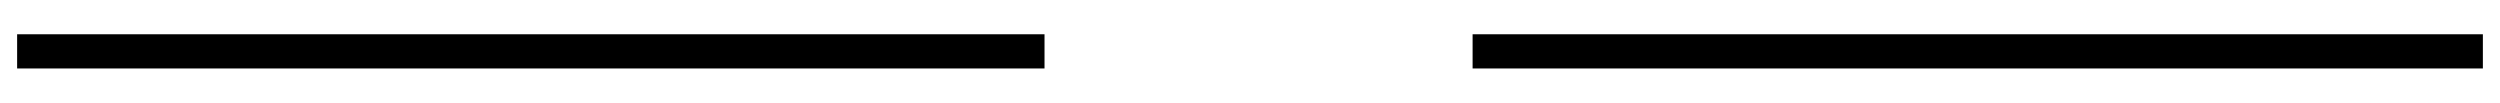
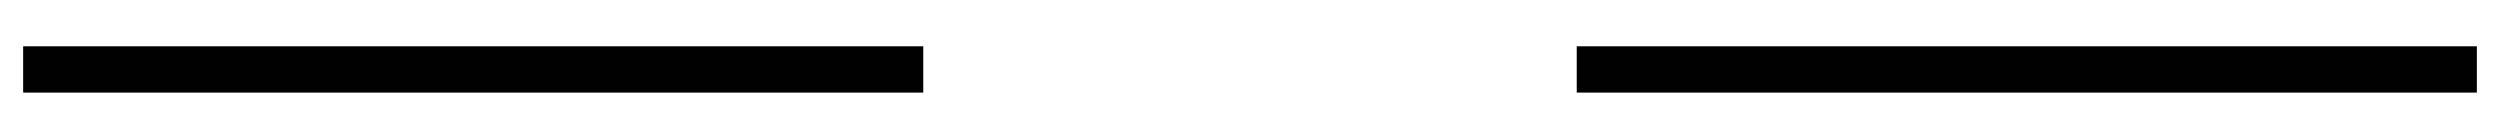
- <svg xmlns="http://www.w3.org/2000/svg" version="1.1" width="146px" height="6px" viewBox="570 832  146 6">
-   <g transform="matrix(0 1 -1 0 1478 192 )">
-     <path d="M 643 822  L 643 763  M 643 847  L 643 907  " stroke-width="2" stroke="#000000" fill="none" />
+ <svg xmlns="http://www.w3.org/2000/svg" version="1.1" width="108px" height="6px" viewBox="374 920  108 6">
+   <g transform="matrix(-1 0 0 -1 856 1846 )">
+     <path d="M 413.885 923  L 375 923  M 442.115 923  L 481 923  " stroke-width="2" stroke="#000000" fill="none" />
  </g>
</svg>
